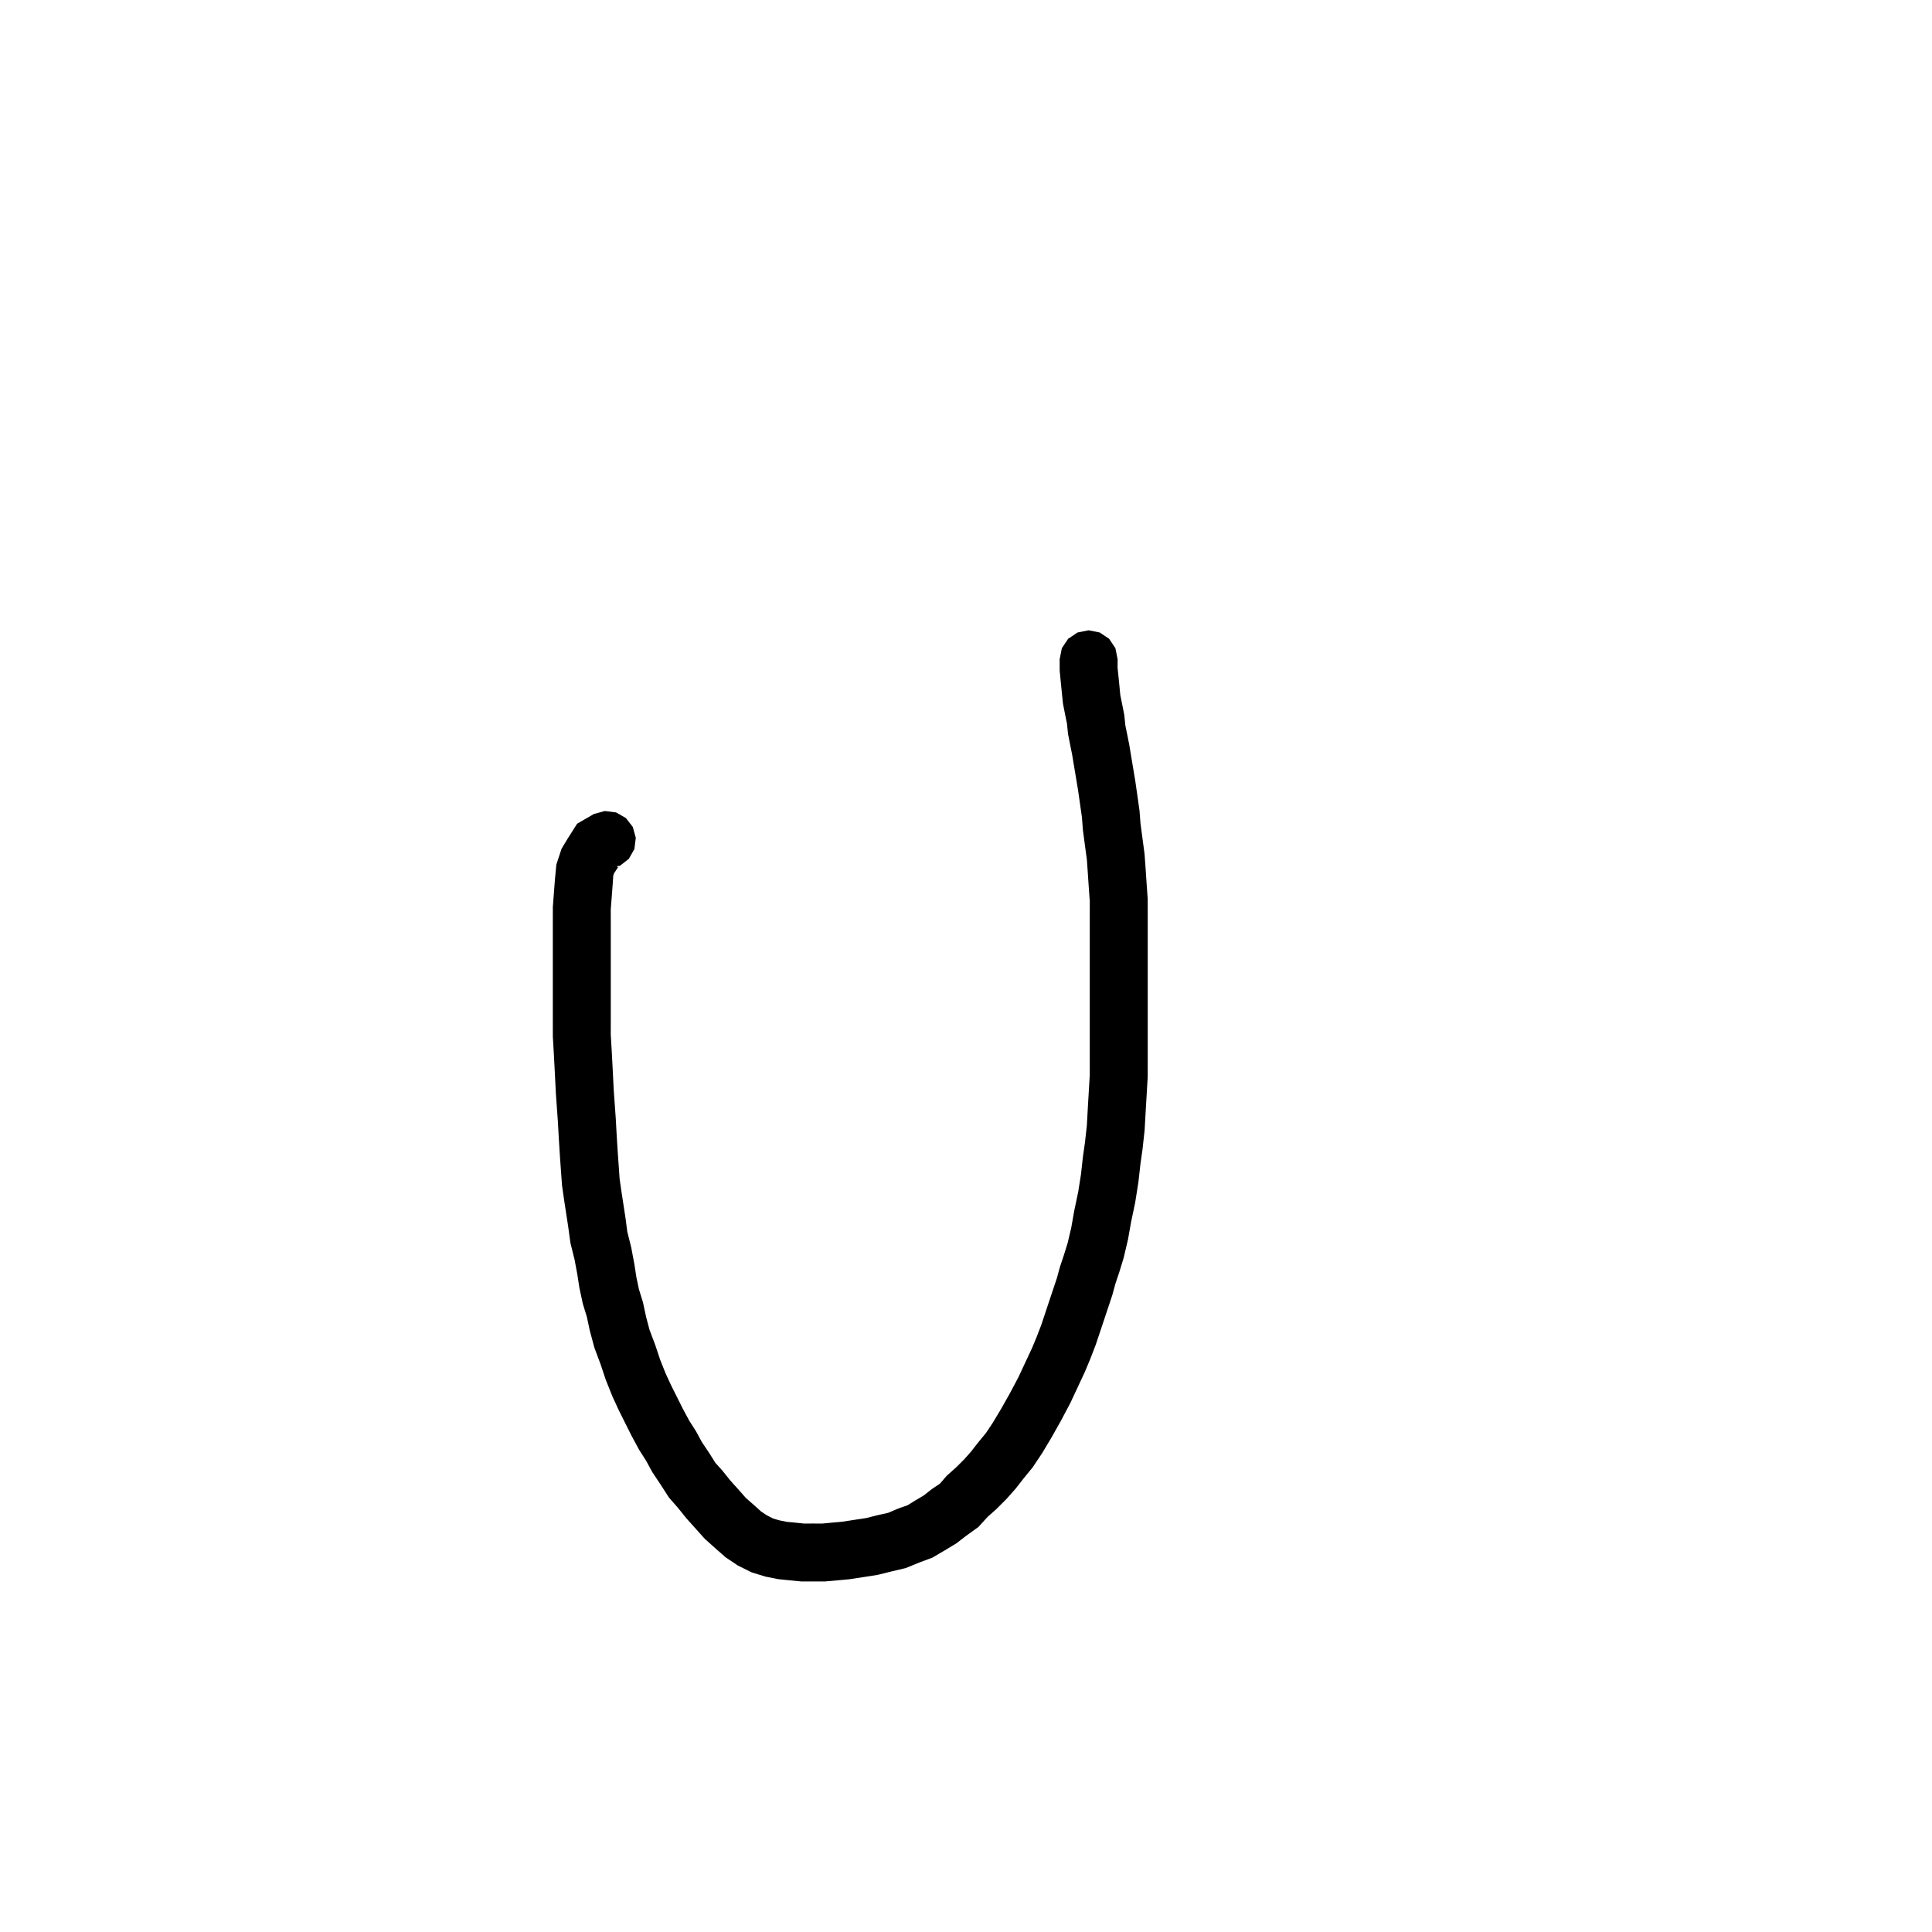
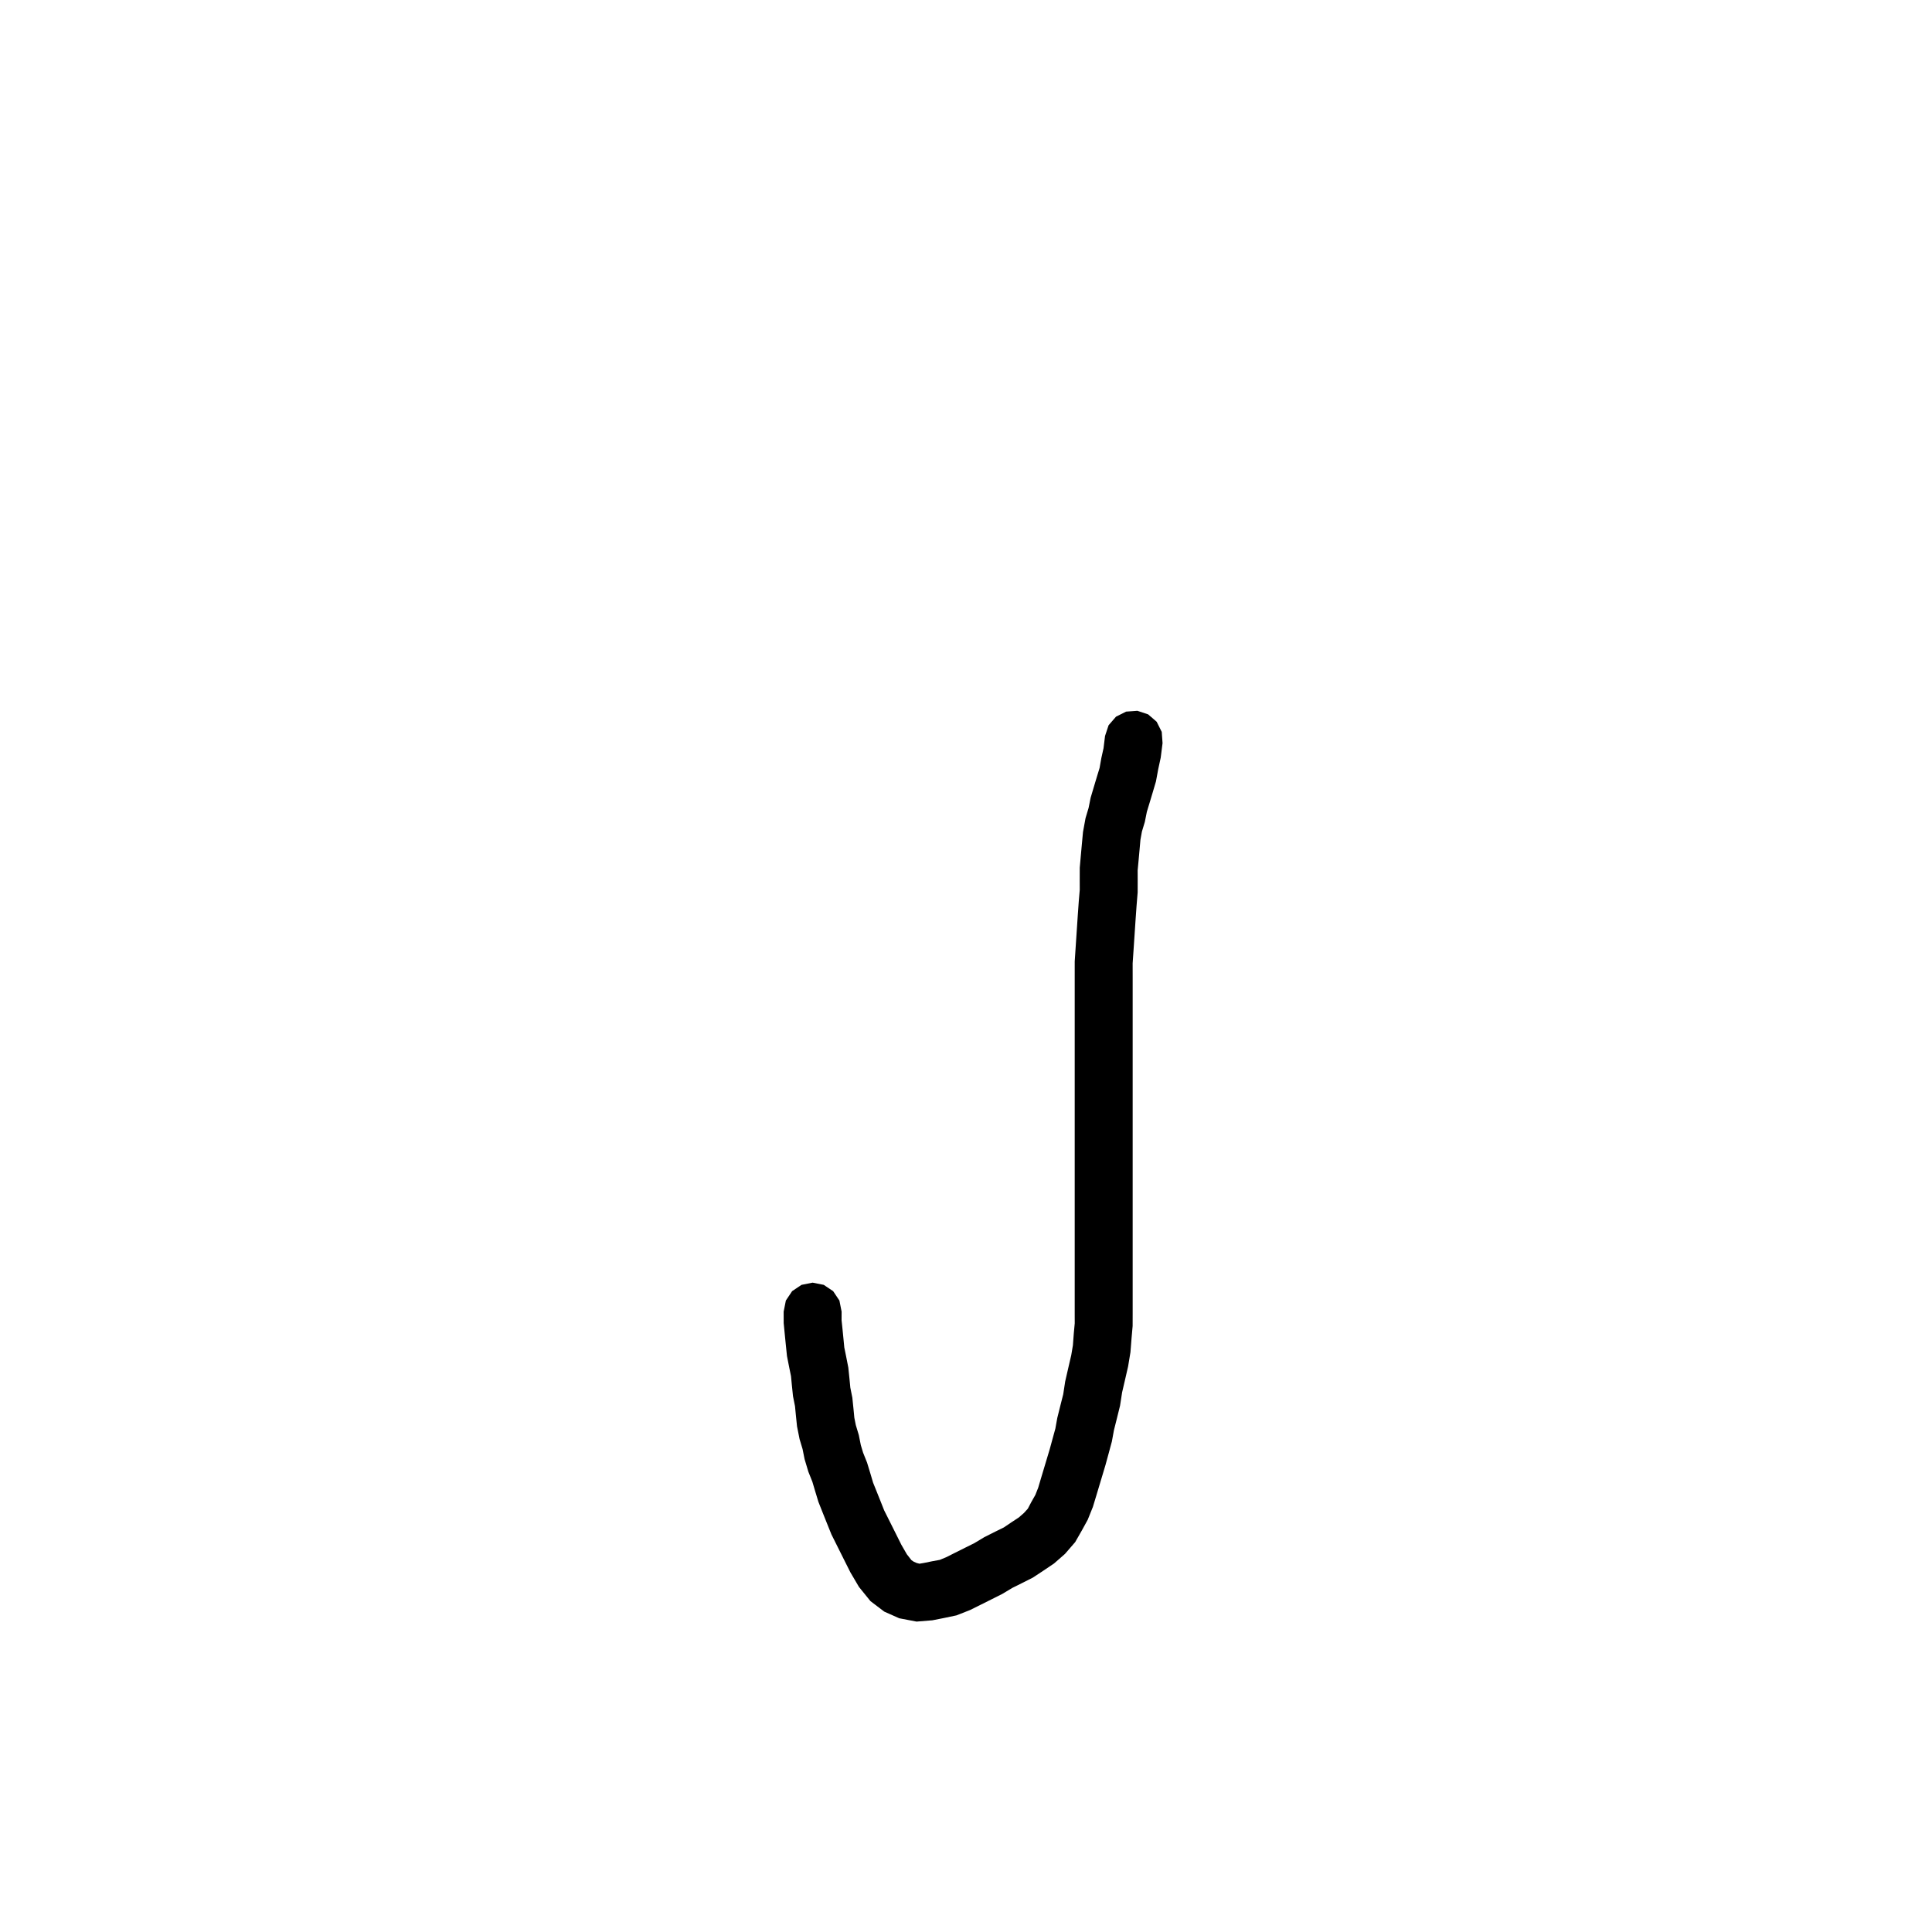
<svg xmlns="http://www.w3.org/2000/svg" viewBox="0 0 300 300" width="300" height="300">
-   <path d="M 164.542 102.37 L 164.548 104.153 L 164.72 105.935 L 164.876 107.493 L 165.06 109.271 L 165.409 111.045 L 165.683 112.388 L 165.839 113.947 L 166.188 115.72 L 166.485 117.201 L 166.785 119.006 L 167.097 120.876 L 167.4 122.691 L 167.704 124.825 L 167.998 126.867 L 168.152 128.875 L 168.478 131.329 L 168.774 133.534 L 168.916 135.563 L 169.072 137.901 L 169.221 139.946 L 169.218 141.643 L 169.218 143.825 L 169.218 146.318 L 169.218 148.968 L 169.218 151.617 L 169.218 154.422 L 169.218 157.227 L 169.218 159.565 L 169.218 161.591 L 169.218 164.084 L 169.219 166.921 L 169.069 169.431 L 168.913 172.087 L 168.766 174.776 L 168.473 177.396 L 168.161 179.578 L 167.855 182.339 L 167.422 185.087 L 166.807 188.005 L 166.349 190.606 L 165.785 193.003 L 165.224 194.817 L 164.581 196.748 L 164.114 198.463 L 163.526 200.22 L 162.903 202.09 L 162.28 203.96 L 161.691 205.729 L 160.968 207.608 L 160.255 209.322 L 159.198 211.584 L 158.16 213.812 L 156.832 216.319 L 155.488 218.708 L 154.169 220.908 L 153.112 222.501 L 151.814 224.078 L 150.78 225.411 L 149.719 226.605 L 148.498 227.826 L 147.003 229.162 L 145.949 230.383 L 144.71 231.215 L 143.436 232.215 L 142.104 233.005 L 140.926 233.736 L 139.506 234.231 L 137.904 234.915 L 136.2 235.293 L 134.497 235.724 L 132.67 236 L 130.77 236.294 L 129.206 236.434 L 127.695 236.576 L 126.185 236.571 L 124.851 236.577 L 123.516 236.438 L 122.177 236.31 L 121.043 236.082 L 120.064 235.802 L 119.089 235.307 L 118.195 234.714 L 117.019 233.656 L 115.809 232.591 L 114.733 231.37 L 113.406 229.897 L 112.173 228.355 L 111.084 227.151 L 110.162 225.678 L 108.99 223.926 L 108.085 222.263 L 107.007 220.57 L 106.022 218.736 L 105.119 216.929 L 104.216 215.124 L 103.36 213.273 L 102.514 211.159 L 101.751 208.865 L 100.857 206.495 L 100.326 204.483 L 99.84 202.228 L 99.216 200.202 L 98.818 198.33 L 98.516 196.359 L 98.01 193.668 L 97.408 191.281 L 97.133 189.162 L 96.815 187.088 L 96.507 185.087 L 96.218 183.086 L 96.076 181.062 L 95.922 178.902 L 95.768 176.444 L 95.611 173.622 L 95.453 171.4 L 95.301 169.275 L 95.147 166.192 L 94.99 163.211 L 94.839 160.683 L 94.841 158.006 L 94.841 155.201 L 94.841 153.331 L 94.841 151.305 L 94.841 149.279 L 94.841 147.409 L 94.841 145.383 L 94.841 143.045 L 94.838 141.192 L 94.984 139.339 L 95.138 137.326 L 95.229 135.939 L 95.348 135.611 L 95.977 134.654 L 95.741 134.499 L 96.249 134.447 L 97.637 133.37 L 98.506 131.845 L 98.726 130.103 L 98.262 128.41 L 97.185 127.023 L 95.66 126.153 L 93.918 125.933 L 92.225 126.397 L 89.617 127.904 L 88.133 130.242 L 87.204 131.779 L 86.388 134.255 L 86.167 136.609 L 86.01 138.648 L 85.844 140.847 L 85.841 143.045 L 85.841 145.383 L 85.841 147.409 L 85.841 149.279 L 85.841 151.305 L 85.841 153.331 L 85.841 155.201 L 85.841 158.006 L 85.843 160.94 L 86.004 163.711 L 86.159 166.653 L 86.316 169.803 L 86.476 172.041 L 86.629 174.183 L 86.784 176.972 L 86.942 179.501 L 87.099 181.704 L 87.269 184.044 L 87.604 186.406 L 87.919 188.457 L 88.224 190.435 L 88.572 192.991 L 89.218 195.591 L 89.647 197.888 L 89.968 199.969 L 90.504 202.46 L 91.128 204.486 L 91.577 206.595 L 92.292 209.258 L 93.269 211.875 L 94.064 214.257 L 95.088 216.818 L 96.102 219.019 L 97.069 220.954 L 98.037 222.888 L 99.233 225.105 L 100.337 226.841 L 101.302 228.606 L 102.624 230.595 L 103.884 232.551 L 105.288 234.152 L 106.549 235.726 L 108.026 237.371 L 109.445 238.955 L 111.04 240.383 L 112.669 241.818 L 114.58 243.096 L 116.722 244.159 L 118.86 244.814 L 120.842 245.21 L 122.62 245.393 L 124.402 245.566 L 126.185 245.571 L 128.104 245.567 L 130.021 245.397 L 131.886 245.225 L 134.038 244.896 L 136.262 244.549 L 138.3 244.045 L 140.647 243.487 L 142.786 242.613 L 144.795 241.862 L 146.734 240.722 L 148.518 239.642 L 150.049 238.46 L 151.928 237.11 L 153.367 235.526 L 154.677 234.369 L 156.262 232.785 L 157.694 231.173 L 158.842 229.701 L 160.349 227.85 L 161.785 225.703 L 163.271 223.227 L 164.733 220.629 L 166.21 217.837 L 167.354 215.39 L 168.479 212.977 L 169.324 210.95 L 170.159 208.778 L 170.818 206.806 L 171.441 204.936 L 172.065 203.066 L 172.724 201.083 L 173.191 199.369 L 173.796 197.56 L 174.481 195.322 L 175.164 192.42 L 175.641 189.723 L 176.273 186.718 L 176.774 183.544 L 177.092 180.695 L 177.404 178.513 L 177.734 175.523 L 177.898 172.601 L 178.054 169.959 L 178.216 167.17 L 178.218 164.084 L 178.218 161.591 L 178.218 159.565 L 178.218 157.227 L 178.218 154.422 L 178.218 151.617 L 178.218 148.968 L 178.218 146.318 L 178.218 143.825 L 178.218 141.643 L 178.214 139.6 L 178.051 137.281 L 177.895 134.944 L 177.726 132.608 L 177.399 130.139 L 177.101 127.917 L 176.943 125.873 L 176.614 123.552 L 176.295 121.322 L 175.974 119.397 L 175.663 117.526 L 175.34 115.591 L 175.013 113.955 L 174.739 112.612 L 174.583 111.053 L 174.234 109.28 L 173.96 107.936 L 173.832 106.598 L 173.676 105.039 L 173.537 103.704 L 173.542 102.37 L 173.2 100.648 L 172.224 99.188 L 170.764 98.213 L 169.042 97.87 L 167.32 98.213 L 165.86 99.188 L 164.885 100.648 Z" fill="black" fill-rule="nonzero" />
+   <path d="M 171.59 114.279 L 171.357 116.176 L 171.019 117.695 L 170.743 119.25 L 170.342 120.558 L 169.875 122.116 L 169.352 123.876 L 169.04 125.435 L 168.561 127.042 L 168.168 129.191 L 167.989 131.106 L 167.833 132.82 L 167.664 134.737 L 167.659 136.656 L 167.663 138.175 L 167.516 139.895 L 167.358 142.112 L 167.202 144.46 L 167.046 146.798 L 166.882 149.285 L 166.88 151.773 L 166.88 153.799 L 166.88 155.669 L 166.88 157.695 L 166.88 160.032 L 166.88 162.214 L 166.88 164.396 L 166.88 166.734 L 166.88 169.071 L 166.88 171.253 L 166.88 173.435 L 166.88 175.617 L 166.88 177.643 L 166.88 179.513 L 166.88 181.227 L 166.88 183.097 L 166.88 184.968 L 166.88 186.838 L 166.88 189.175 L 166.88 191.357 L 166.88 193.539 L 166.88 195.877 L 166.88 198.214 L 166.88 200.084 L 166.88 202.11 L 166.88 203.981 L 166.884 205.49 L 166.74 207.035 L 166.6 208.899 L 166.344 210.423 L 165.904 212.319 L 165.402 214.507 L 165.097 216.501 L 164.677 218.162 L 164.177 220.167 L 163.875 221.84 L 163.454 223.368 L 163.001 225.03 L 162.55 226.532 L 162.083 228.09 L 161.615 229.648 L 161.21 231.013 L 160.768 232.132 L 160.121 233.276 L 159.6 234.269 L 159.003 234.928 L 158.205 235.627 L 157.04 236.392 L 155.878 237.177 L 154.562 237.826 L 152.848 238.687 L 151.289 239.622 L 149.887 240.319 L 148.328 241.098 L 146.936 241.799 L 145.931 242.216 L 144.783 242.425 L 143.44 242.699 L 142.773 242.811 L 142.345 242.702 L 141.869 242.491 L 141.523 242.253 L 140.812 241.342 L 139.96 239.863 L 139.093 238.124 L 138.158 236.254 L 137.295 234.534 L 136.753 233.166 L 136.129 231.608 L 135.575 230.234 L 135.171 228.869 L 134.64 227.117 L 134.017 225.559 L 133.668 224.396 L 133.356 222.837 L 132.888 221.279 L 132.661 220.144 L 132.533 218.806 L 132.35 217.027 L 132.038 215.469 L 131.909 214.13 L 131.726 212.352 L 131.377 210.578 L 131.103 209.235 L 130.974 207.896 L 130.819 206.338 L 130.679 205.003 L 130.685 203.669 L 130.343 201.947 L 129.367 200.487 L 127.907 199.511 L 126.185 199.169 L 124.463 199.511 L 123.003 200.487 L 122.028 201.947 L 121.685 203.669 L 121.691 205.452 L 121.863 207.233 L 122.019 208.792 L 122.202 210.57 L 122.552 212.344 L 122.826 213.687 L 122.954 215.026 L 123.137 216.804 L 123.449 218.362 L 123.578 219.701 L 123.761 221.479 L 124.157 223.462 L 124.625 225.02 L 124.936 226.578 L 125.522 228.532 L 126.145 230.09 L 126.55 231.455 L 127.081 233.207 L 127.773 234.95 L 128.397 236.509 L 129.101 238.258 L 130.108 240.279 L 131.043 242.149 L 132.046 244.15 L 133.376 246.412 L 135.159 248.617 L 137.306 250.249 L 139.635 251.285 L 142.324 251.8 L 144.775 251.6 L 146.548 251.25 L 148.517 250.836 L 150.629 250.006 L 152.353 249.148 L 153.912 248.369 L 155.626 247.508 L 157.185 246.573 L 158.587 245.876 L 160.388 244.966 L 162.032 243.881 L 163.672 242.776 L 165.367 241.292 L 166.952 239.459 L 167.989 237.646 L 168.901 235.985 L 169.705 233.987 L 170.236 232.235 L 170.703 230.676 L 171.171 229.118 L 171.655 227.502 L 172.137 225.736 L 172.651 223.835 L 172.972 222.079 L 173.408 220.345 L 173.922 218.266 L 174.24 216.207 L 174.674 214.343 L 175.169 212.188 L 175.536 209.971 L 175.708 207.783 L 175.875 205.899 L 175.88 203.981 L 175.88 202.11 L 175.88 200.084 L 175.88 198.214 L 175.88 195.877 L 175.88 193.539 L 175.88 191.357 L 175.88 189.175 L 175.88 186.838 L 175.88 184.968 L 175.88 183.097 L 175.88 181.227 L 175.88 179.513 L 175.88 177.643 L 175.88 175.617 L 175.88 173.435 L 175.88 171.253 L 175.88 169.071 L 175.88 166.734 L 175.88 164.396 L 175.88 162.214 L 175.88 160.032 L 175.88 157.695 L 175.88 155.669 L 175.88 153.799 L 175.88 151.773 L 175.877 149.585 L 176.026 147.397 L 176.182 145.059 L 176.337 142.732 L 176.49 140.585 L 176.655 138.566 L 176.659 136.656 L 176.654 135.146 L 176.796 133.635 L 176.952 131.92 L 177.085 130.407 L 177.316 129.127 L 177.771 127.617 L 178.083 126.059 L 178.495 124.702 L 178.963 123.144 L 179.498 121.335 L 179.844 119.46 L 180.234 117.655 L 180.52 115.396 L 180.394 113.645 L 179.607 112.075 L 178.28 110.926 L 176.613 110.372 L 174.862 110.499 L 173.292 111.286 L 172.143 112.613 Z" fill="black" fill-rule="nonzero" />
</svg>
